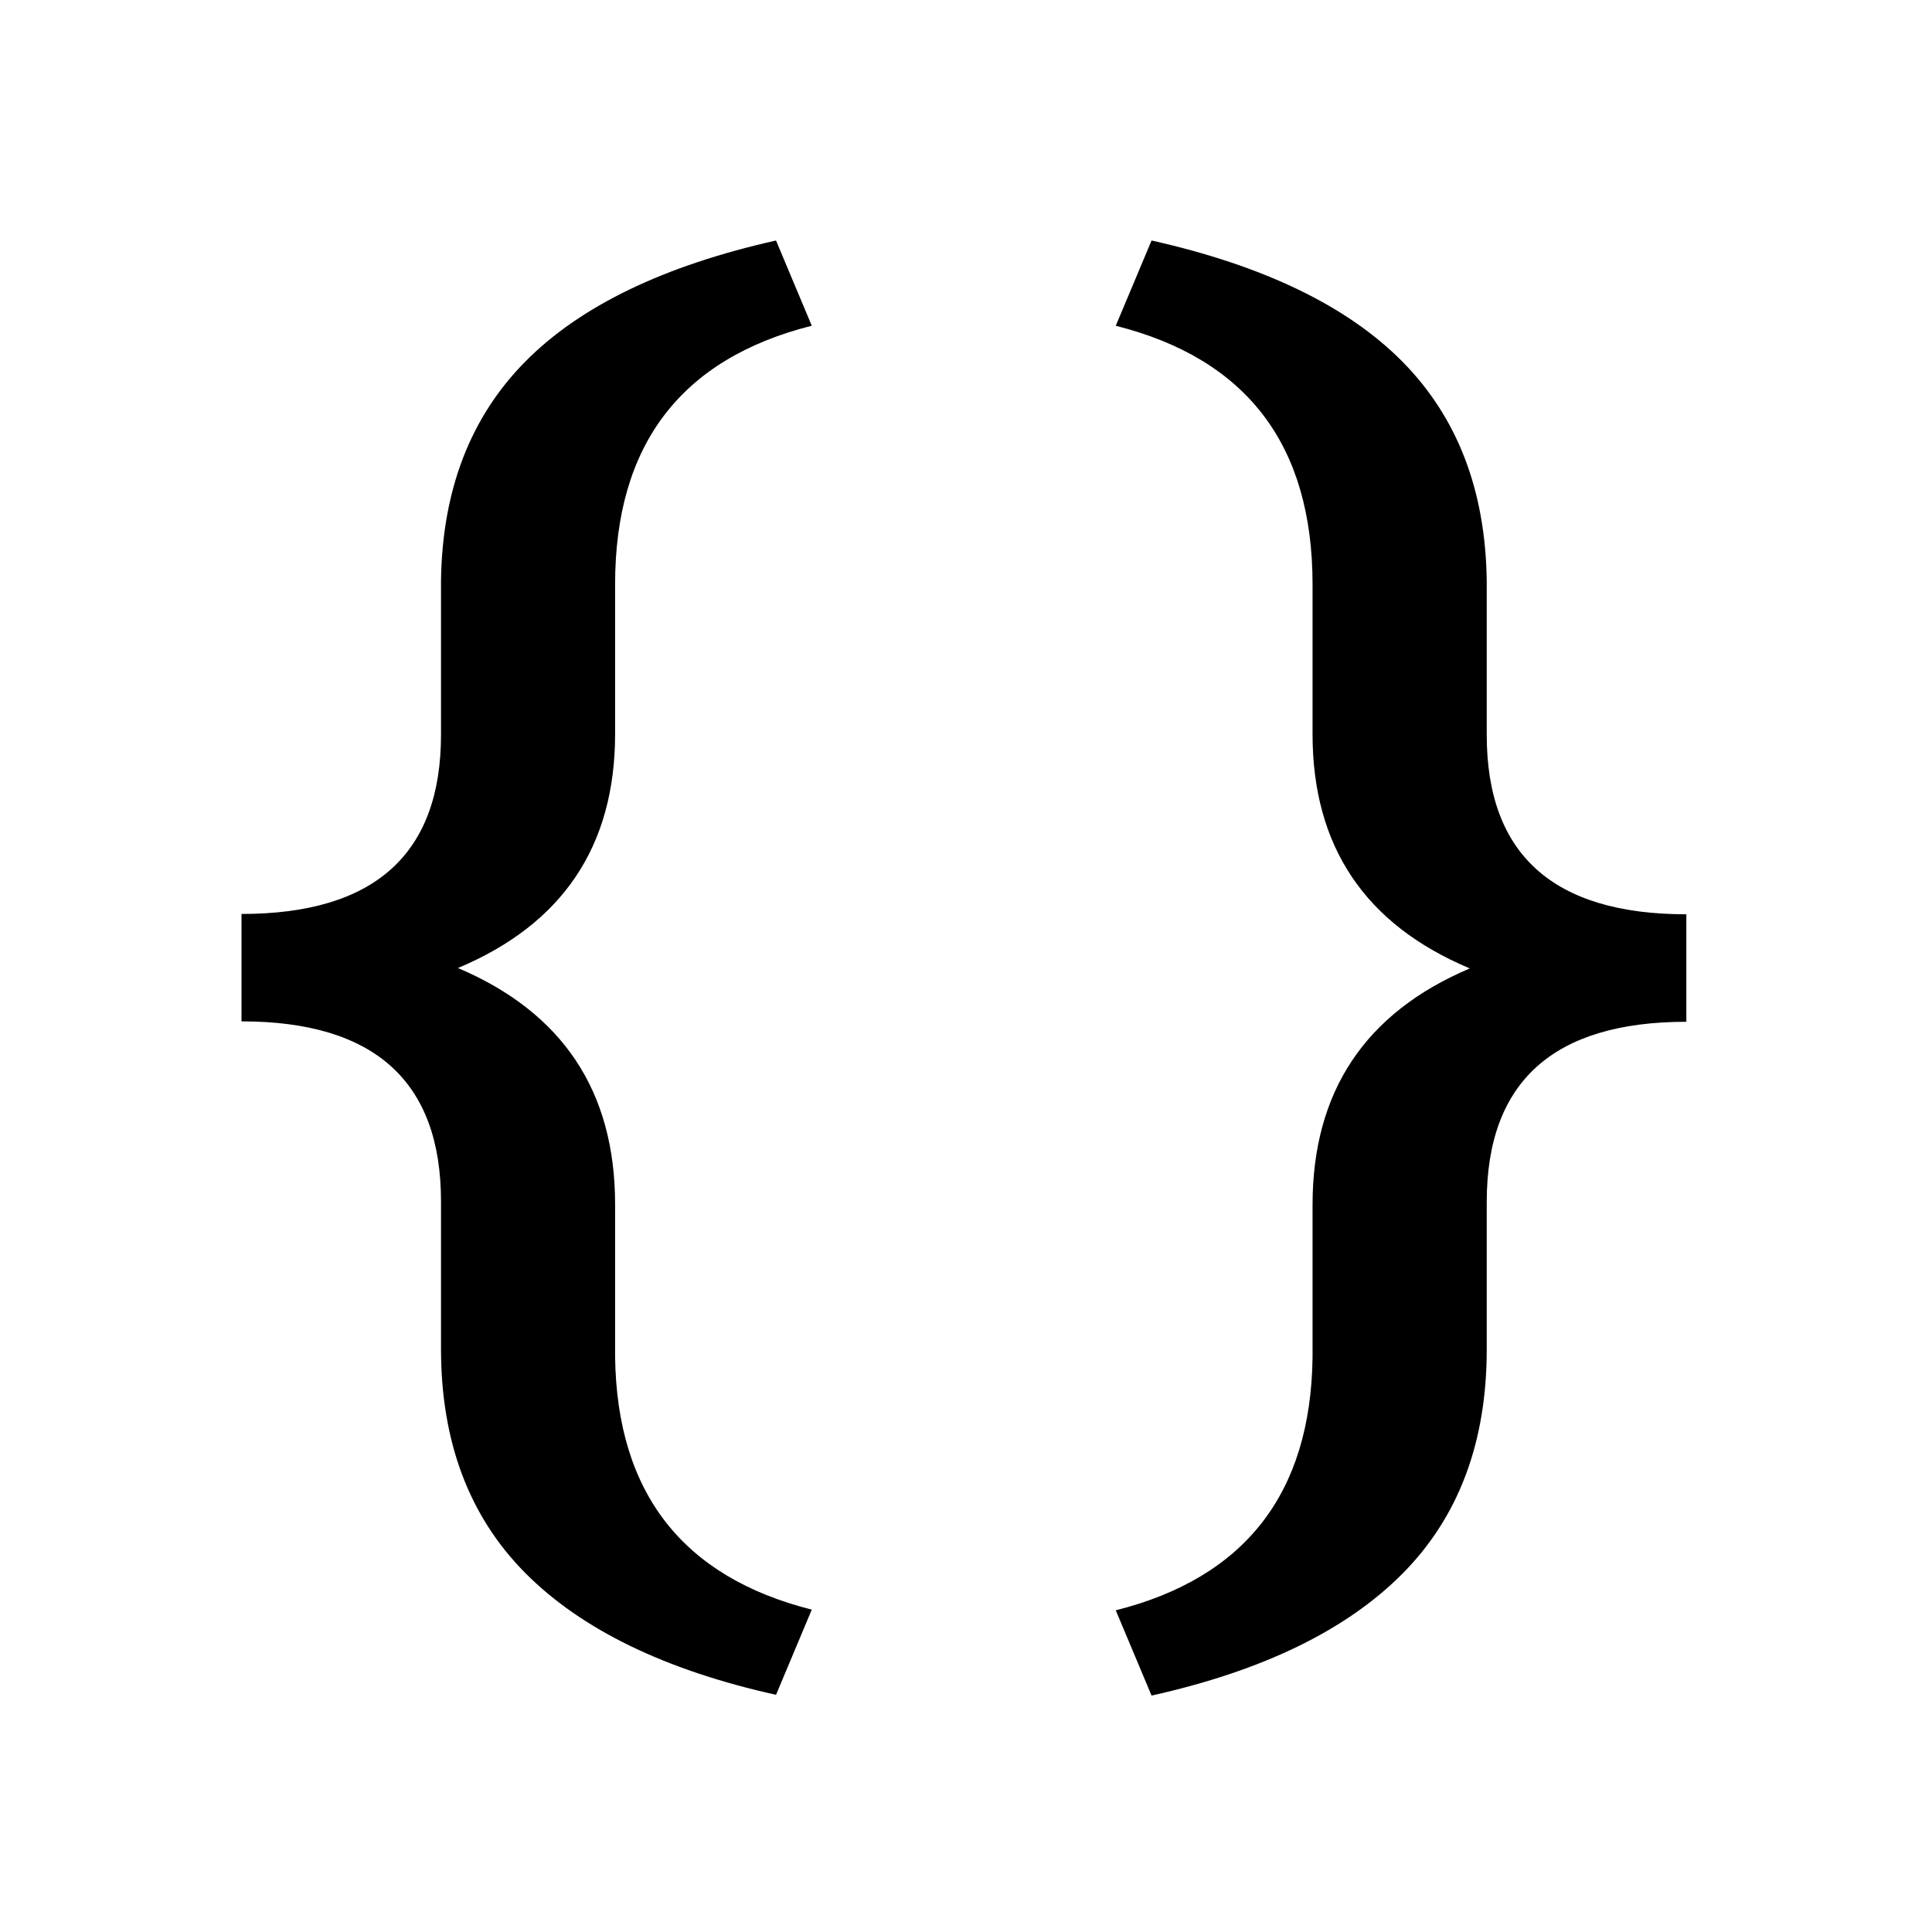
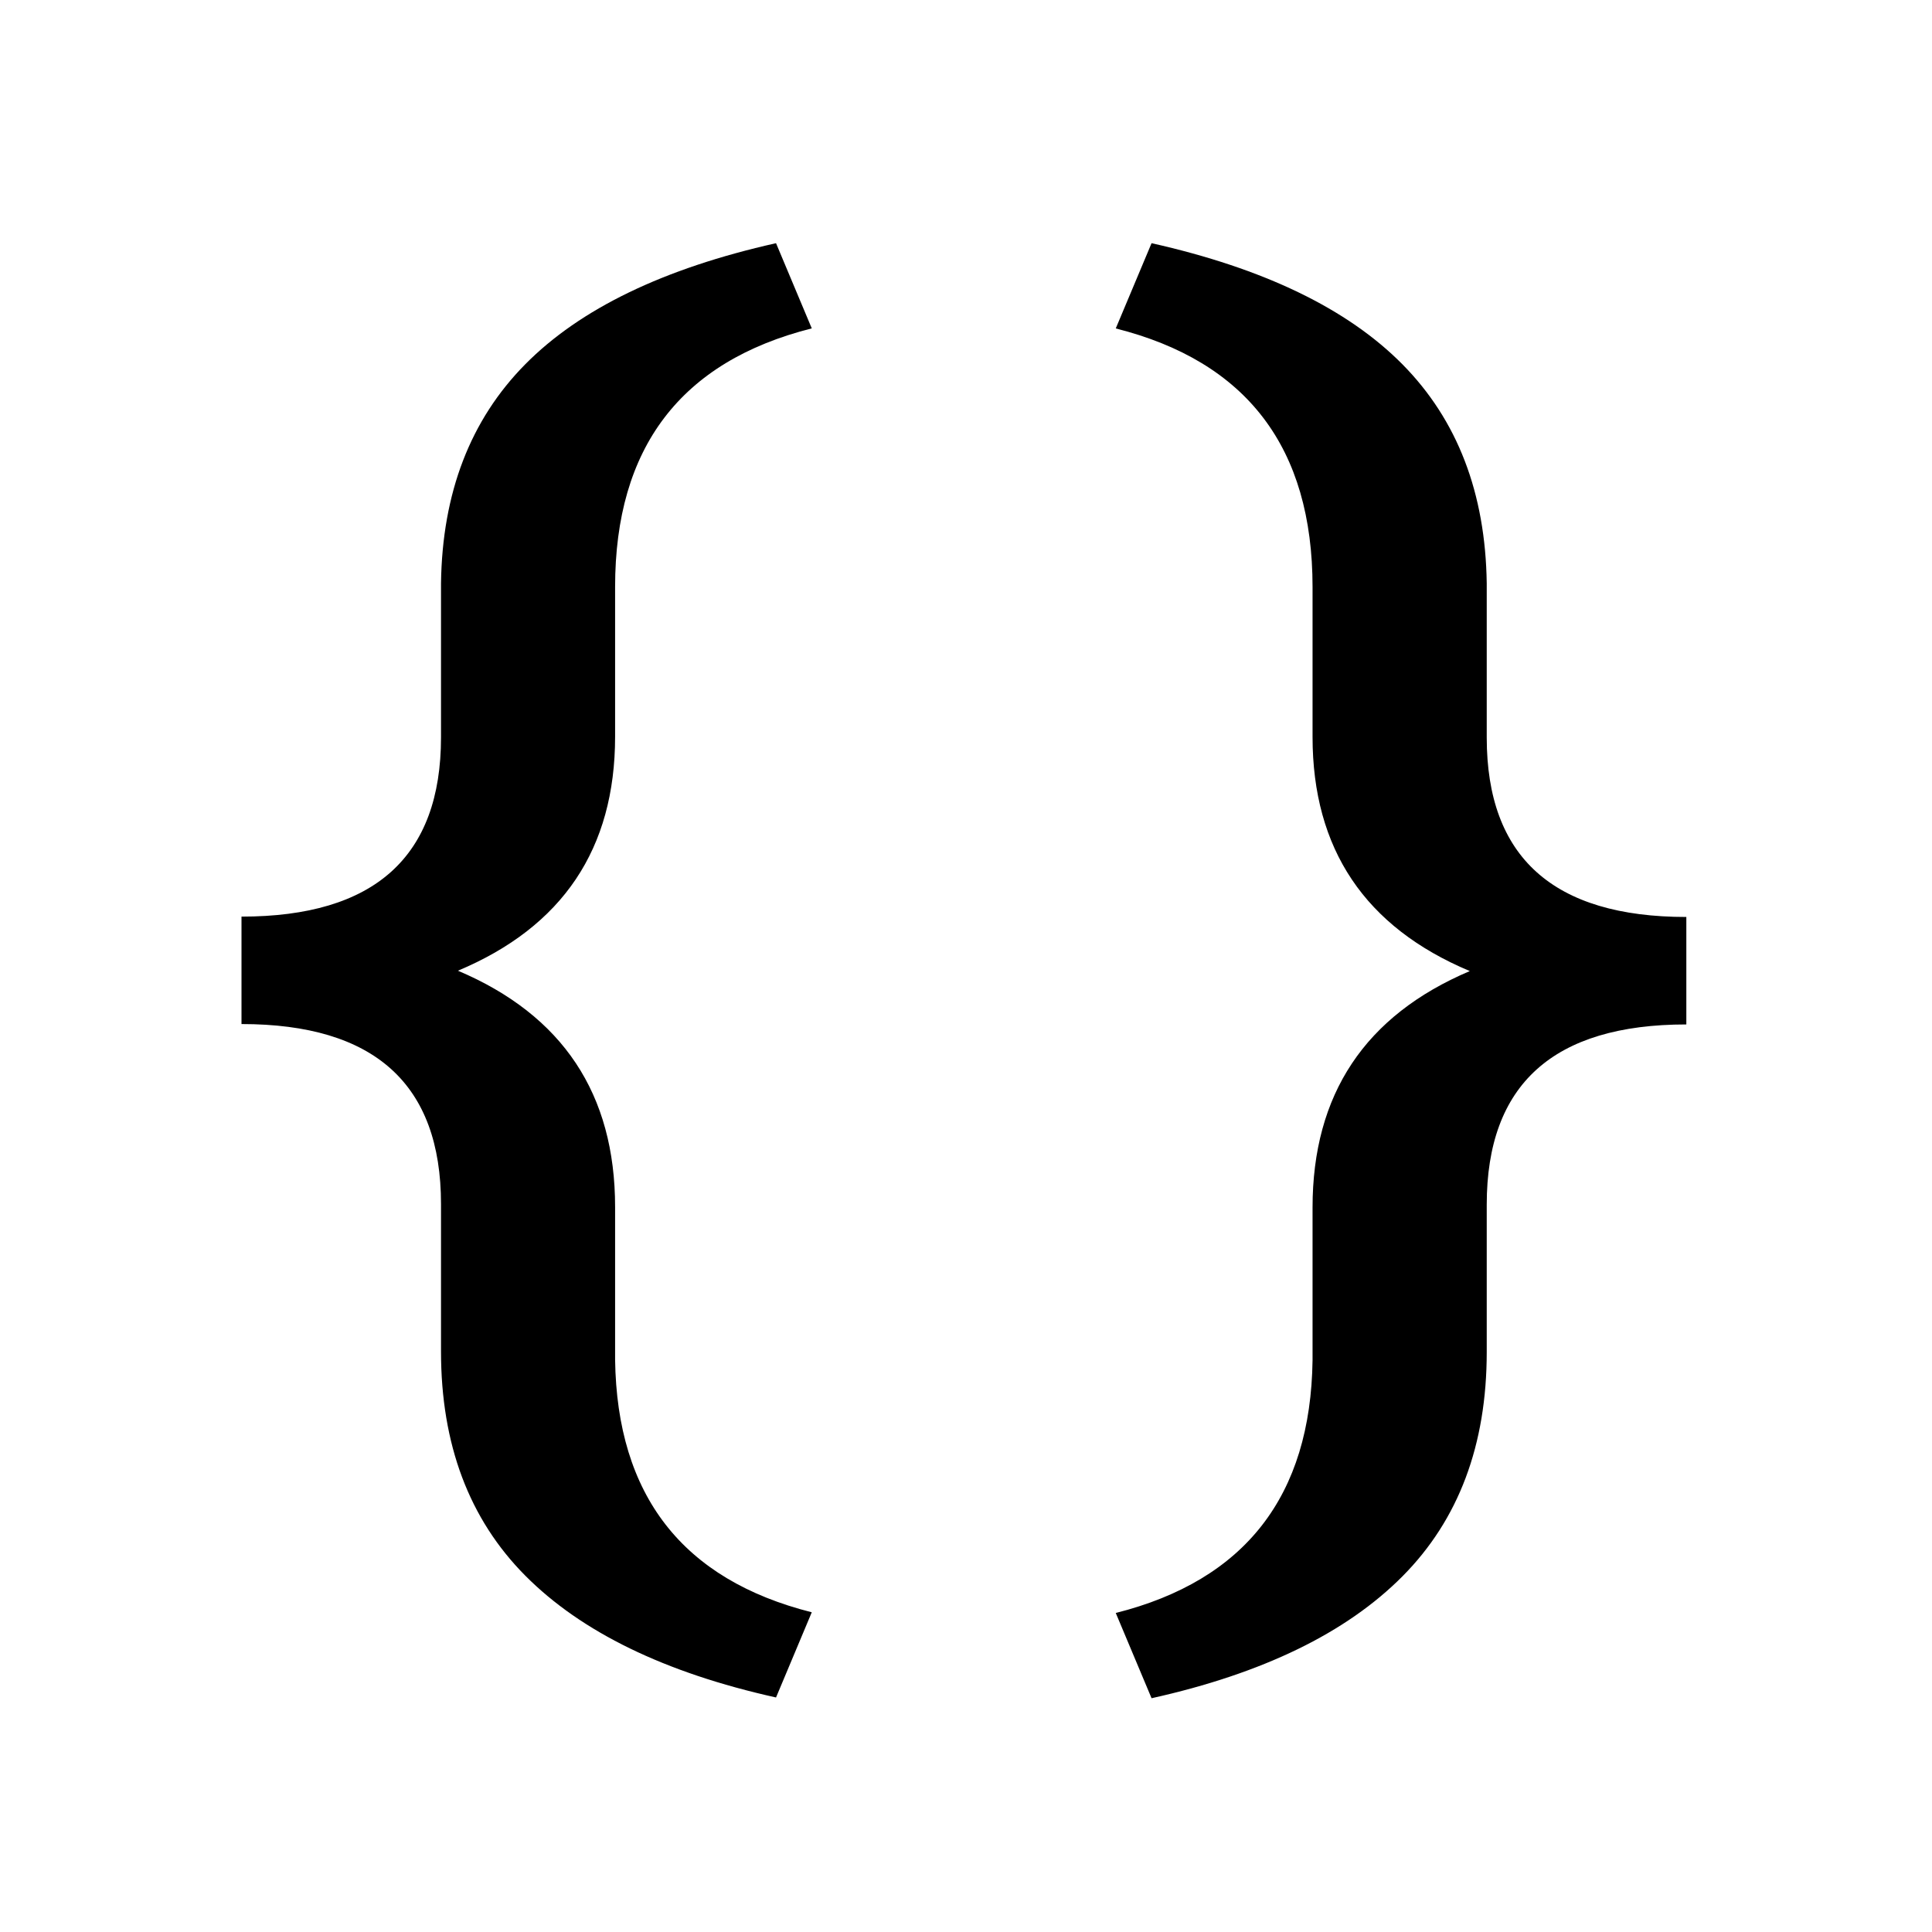
- <svg xmlns="http://www.w3.org/2000/svg" width="100%" height="100%" viewBox="0 0 64 64" version="1.1" xml:space="preserve" style="fill-rule:evenodd;clip-rule:evenodd;stroke-linejoin:round;stroke-miterlimit:1.414;">
-   <path id="codeblock" d="M38.147,56.168c3.68,-0.819 6.451,-2.165 8.312,-4.039c1.861,-1.875 2.791,-4.351 2.791,-7.428l0,-4.886c0,-3.978 2.204,-5.967 6.612,-5.967l0,-3.561c-4.408,0 -6.612,-1.98 -6.612,-5.942l0,-5.107c-0.041,-2.996 -0.972,-5.414 -2.791,-7.256c-1.82,-1.841 -4.59,-3.18 -8.312,-4.015l-1.186,2.824c4.346,1.097 6.519,3.953 6.519,8.57l0,4.96c0,3.716 1.736,6.302 5.209,7.759c-3.473,1.473 -5.209,4.084 -5.209,7.833l0,5.058c-0.062,4.502 -2.235,7.293 -6.519,8.373l1.186,2.824Zm-12.44,-0.025c-3.679,-0.818 -6.448,-2.164 -8.308,-4.037c-1.86,-1.874 -2.79,-4.348 -2.79,-7.424l0,-4.884c0,-3.976 -2.203,-5.964 -6.609,-5.964l0,-3.558c4.406,0 6.609,-1.98 6.609,-5.939l0,-5.105c0.041,-2.994 0.971,-5.411 2.79,-7.252c1.818,-1.841 4.587,-3.178 8.308,-4.013l1.184,2.823c-4.343,1.096 -6.515,3.951 -6.515,8.565l0,4.957c0,3.714 -1.735,6.299 -5.206,7.755c3.471,1.473 5.206,4.083 5.206,7.829l0,5.056c0.062,4.499 2.234,7.289 6.515,8.369l-1.184,2.822Z" style="fill-rule:nonzero;" />
+ <svg xmlns="http://www.w3.org/2000/svg" width="100%" height="100%" viewBox="0 0 64 64" version="1.1" xml:space="preserve" style="fill-rule:evenodd;clip-rule:evenodd;stroke-linejoin:round;stroke-miterlimit:2;">
+   <rect id="Icons" x="-704" y="0" width="1280" height="800" style="fill:none;" />
+   <g id="Icons1">
+     <g id="Strike" />
+     <g id="H1" />
+     <g id="H2" />
+     <g id="H3" />
+     <g id="list-ul" />
+     <g id="list-ol" />
+     <g id="list-task" />
+     <g id="trash" />
+     <g id="vertical-menu" />
+     <g id="horizontal-menu" />
+     <g id="sidebar-2" />
+     <g id="Pen" />
+     <g id="Pen1" />
+     <g id="clock" />
+     <g id="external-link" />
+     <g id="hr" />
+     <path id="codeblock" d="M38.147,56.256c3.68,-0.818 6.451,-2.165 8.312,-4.039c1.861,-1.874 2.791,-4.35 2.791,-7.428l0,-4.886c0,-3.978 2.204,-5.967 6.612,-5.967l0,-3.56c-4.408,0 -6.612,-1.981 -6.612,-5.942l0,-5.108c-0.041,-2.995 -0.972,-5.414 -2.791,-7.256c-1.82,-1.841 -4.59,-3.179 -8.312,-4.014l-1.186,2.824c4.346,1.096 6.519,3.953 6.519,8.569l0,4.96c0,3.716 1.736,6.302 5.209,7.759c-3.473,1.474 -5.209,4.084 -5.209,7.833l0,5.058c-0.062,4.502 -2.235,7.293 -6.519,8.373l1.186,2.824Zm-12.44,-0.025c-3.679,-0.818 -6.448,-2.164 -8.308,-4.037c-1.86,-1.873 -2.79,-4.348 -2.79,-7.424l0,-4.884c0,-3.975 -2.203,-5.963 -6.609,-5.963l0,-3.559c4.406,0 6.609,-1.979 6.609,-5.939l0,-5.105c0.041,-2.994 0.971,-5.411 2.79,-7.252c1.818,-1.84 4.587,-3.178 8.308,-4.012l1.184,2.822c-4.343,1.096 -6.515,3.951 -6.515,8.565l0,4.958c0,3.714 -1.735,6.299 -5.206,7.755c3.471,1.472 5.206,4.082 5.206,7.829l0,5.055c0.062,4.5 2.234,7.289 6.515,8.369l-1.184,2.822Z" style="fill-rule:nonzero;" />
+     <g id="info" />
+     <g id="warning" />
+     <g id="plus-circle" />
+     <g id="minus-circle" />
+     <g id="vue" />
+     <g id="cog" />
+     <g id="logo" />
+     <g id="eye-slash" />
+     <g id="eye" />
+     <g id="toggle-off" />
+     <g id="shredder" />
+     <g id="spinner--loading--dots-" />
+     <g id="react" />
+   </g>
</svg>
